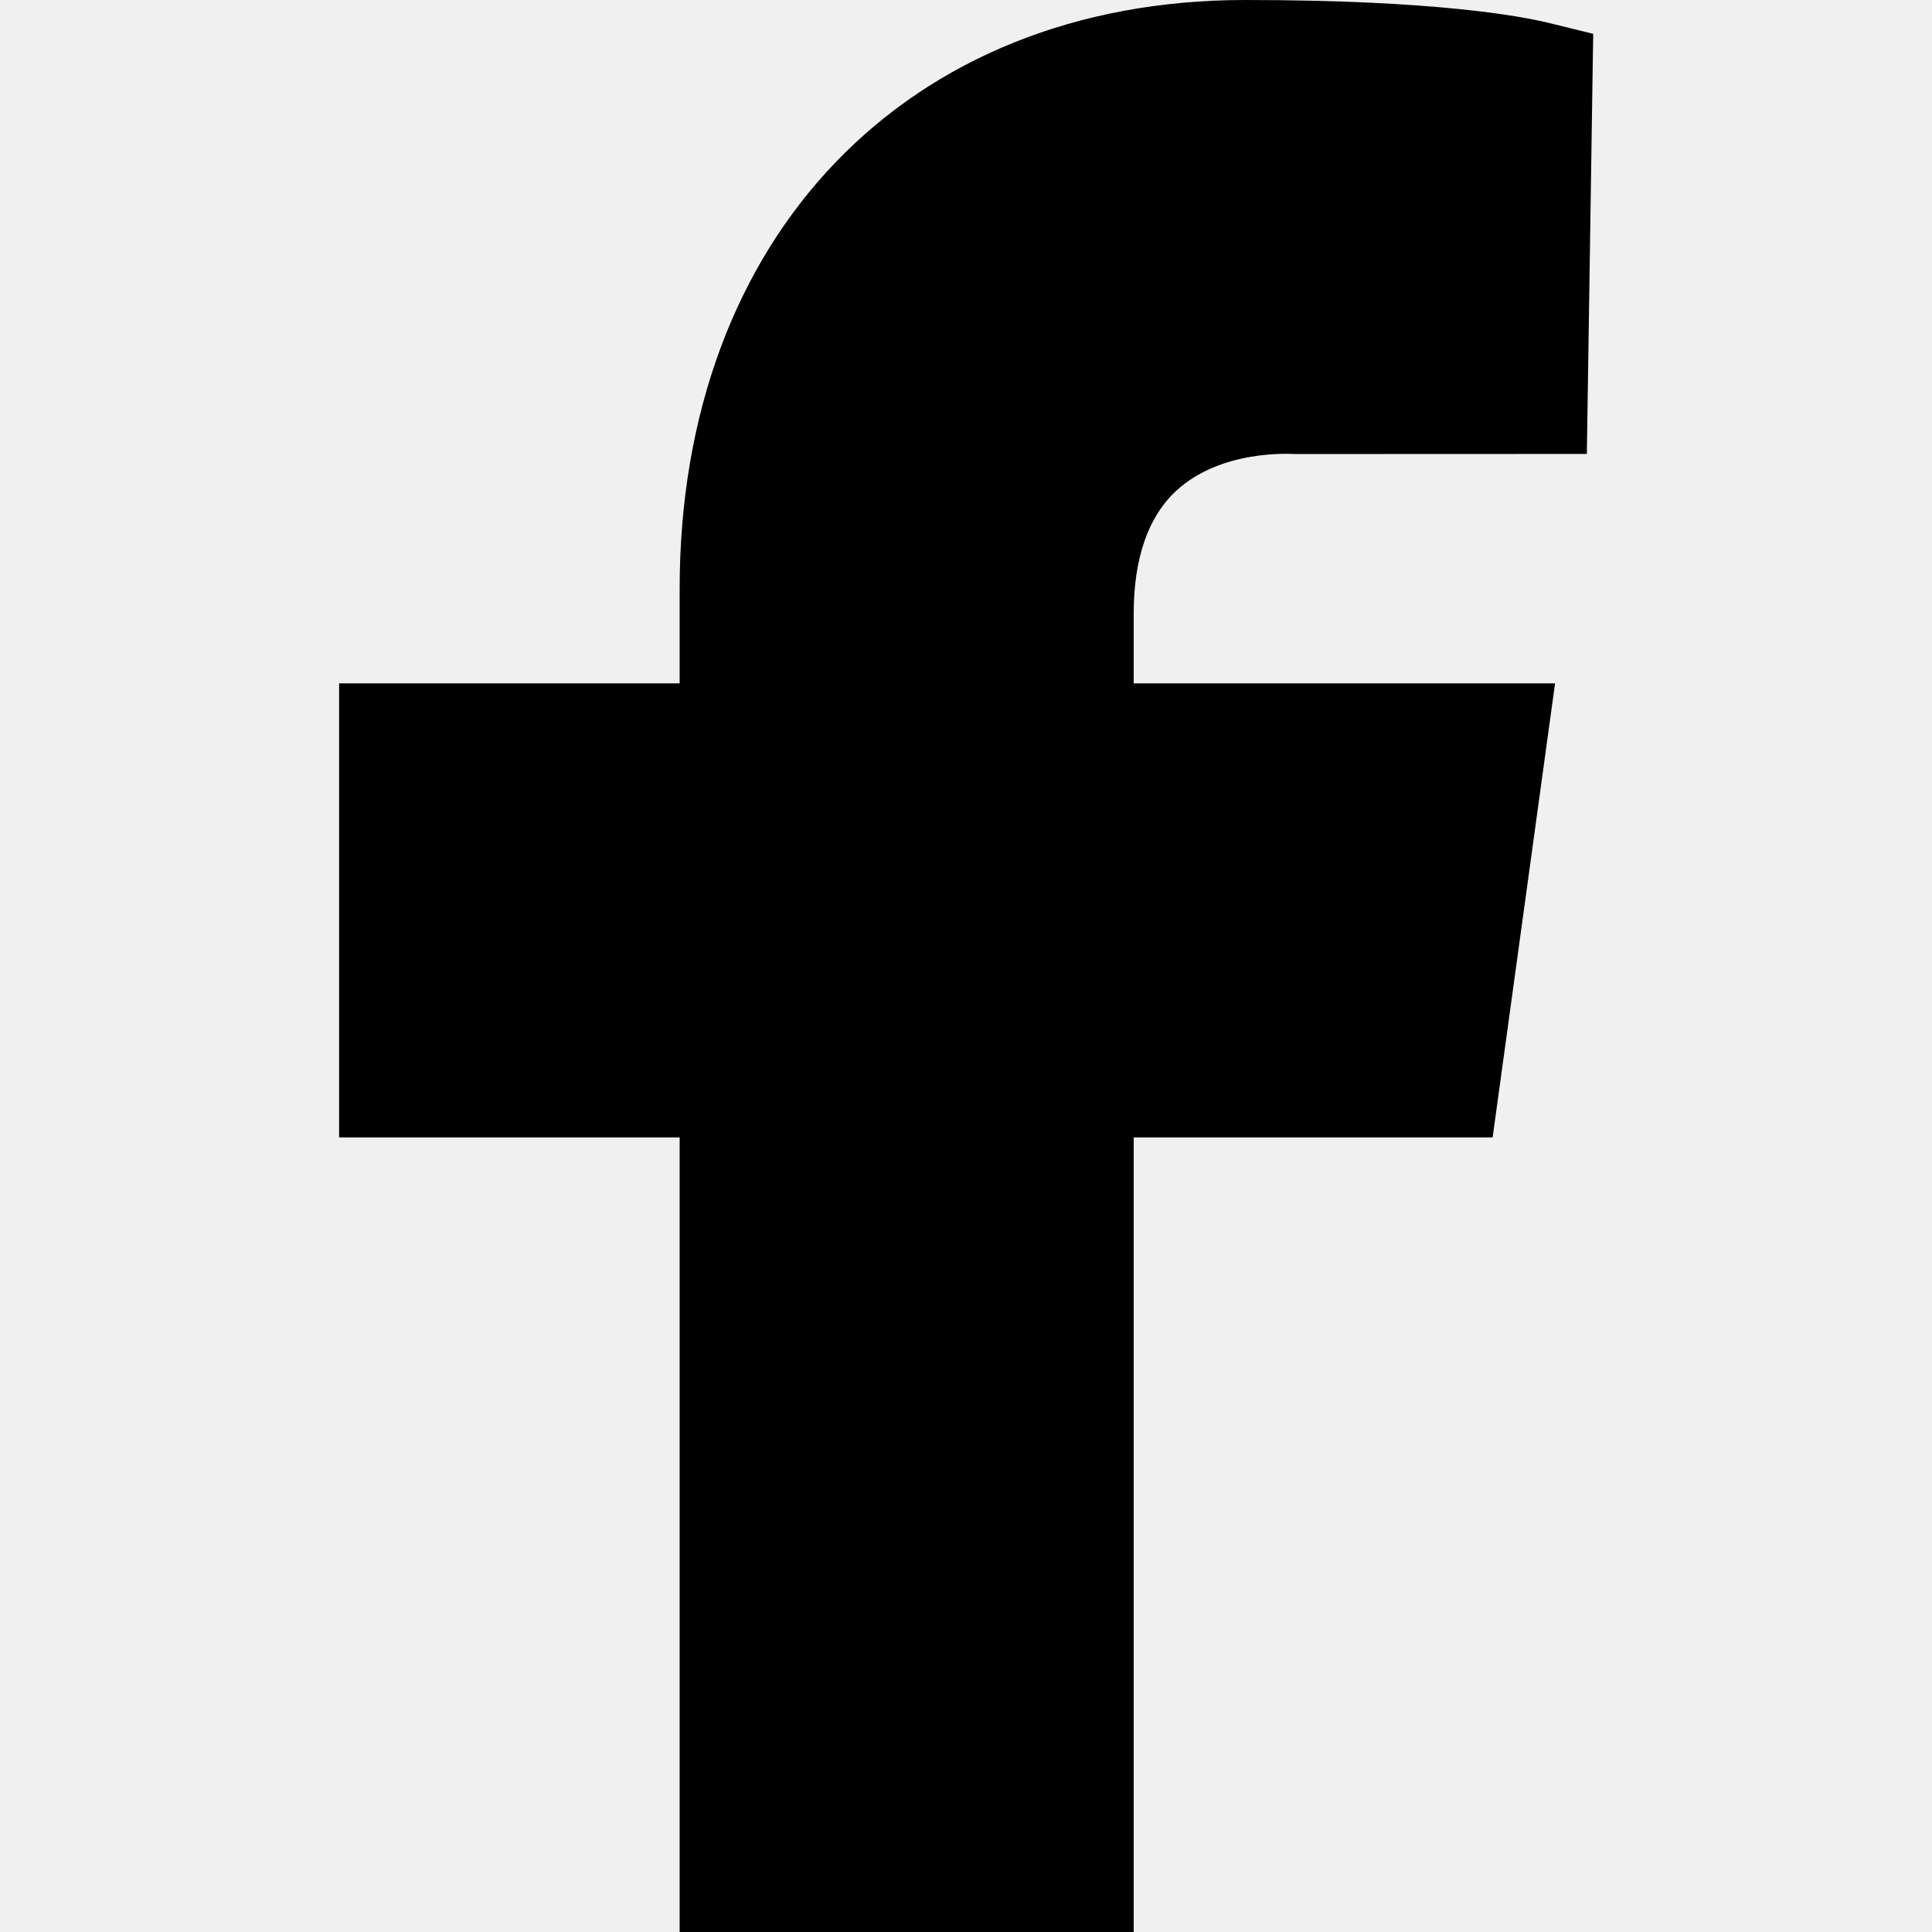
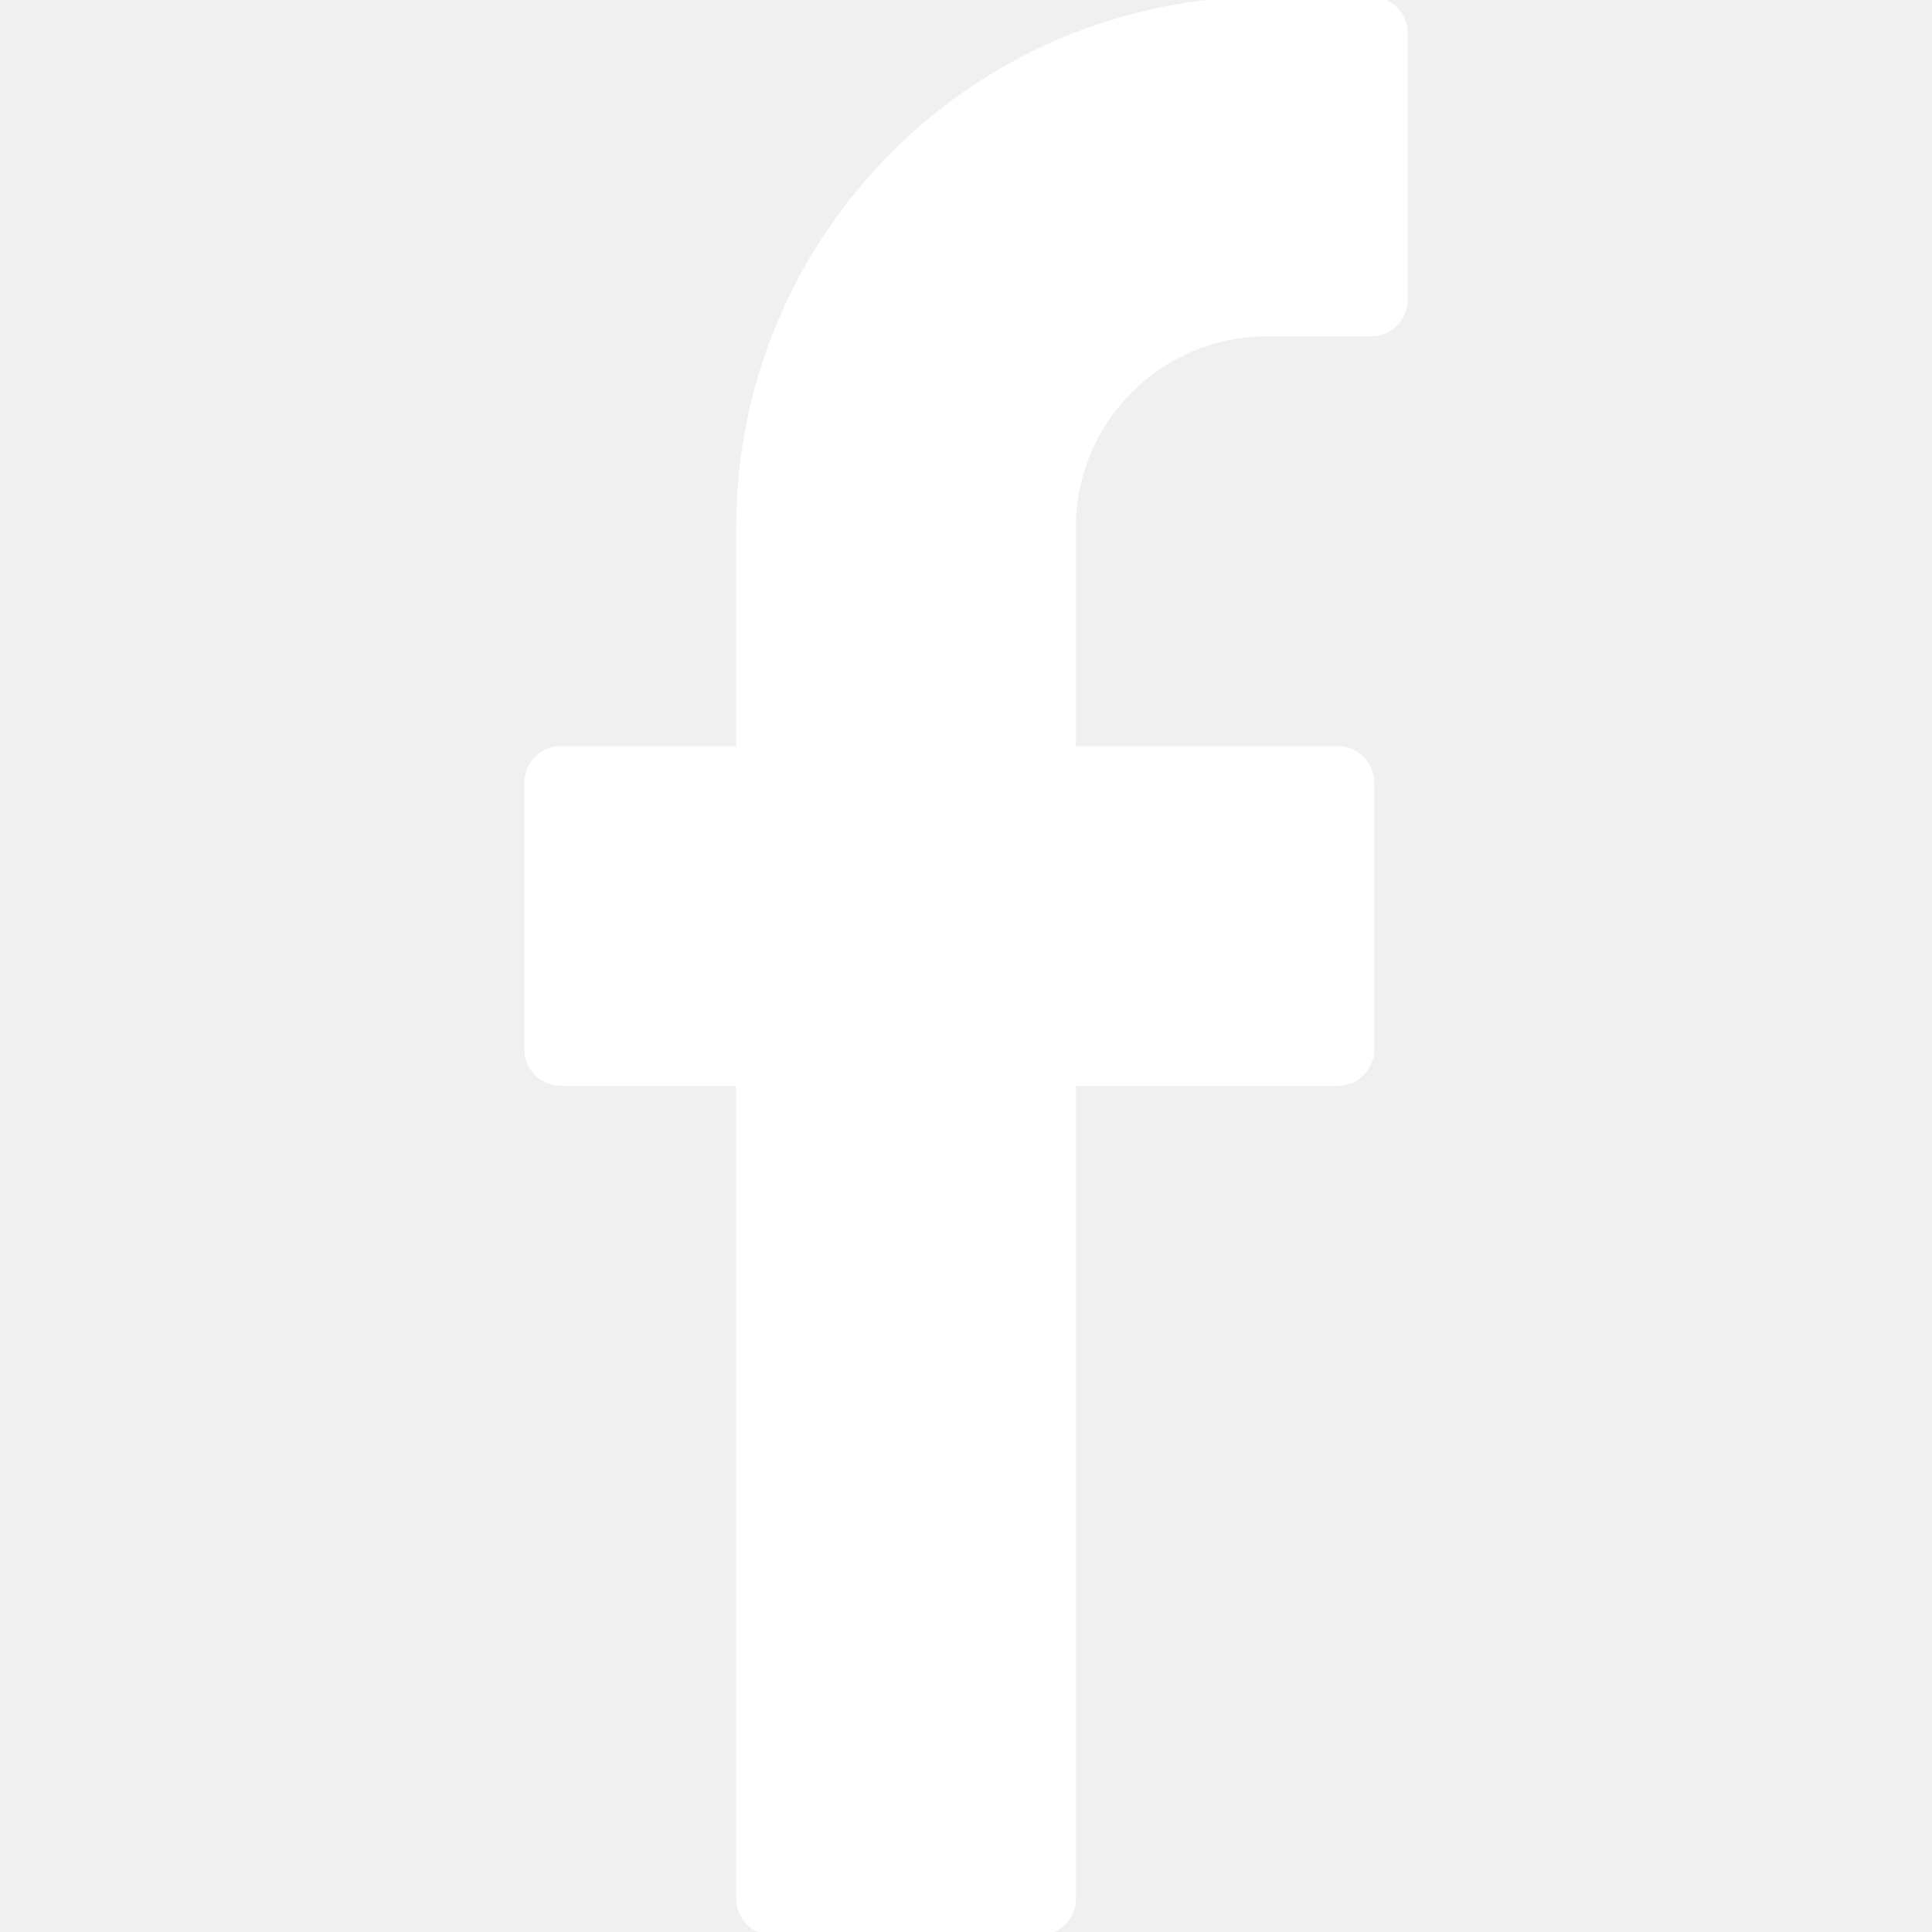
- <svg xmlns="http://www.w3.org/2000/svg" fill="#000000" width="800px" height="800px" viewBox="0 0 1920 1920">
-   <path d="M1168.737 487.897c44.672-41.401 113.824-36.889 118.9-36.663l289.354-.113 6.317-417.504L1539.65 22.9C1511.675 16.02 1426.053 0 1237.324 0 901.268 0 675.425 235.206 675.425 585.137v93.97H337v451.234h338.425V1920h451.234v-789.66h356.7l62.045-451.233H1126.66v-69.152c0-54.937 14.214-96.112 42.078-122.058" fill-rule="evenodd" />
+ <svg xmlns="http://www.w3.org/2000/svg" fill="#fff" height="256px" width="256px" version="1.1" id="Capa_1" viewBox="0 0 290 290" xml:space="preserve" stroke="#fff">
+   <g id="SVGRepo_bgCarrier" stroke-width="0" />
+   <g id="SVGRepo_tracerCarrier" stroke-linecap="round" stroke-linejoin="round" />
+   <g id="SVGRepo_iconCarrier">
+     <path d="M205.807,0h-15.694c-43.62,0-79.107,35.488-79.107,79.108v33.386H84.193c-2.761,0-5,2.239-5,5v40c0,2.761,2.239,5,5,5 h26.811V285c0,2.761,2.239,5,5,5h40c2.761,0,5-2.239,5-5V162.494h39.786c2.761,0,5-2.239,5-5v-40c0-2.761-2.239-5-5-5h-39.786 V79.108c0-16.05,13.058-29.108,29.107-29.108h15.694c2.761,0,5-2.239,5-5V5C210.807,2.239,208.568,0,205.807,0z" />
+   </g>
</svg>
